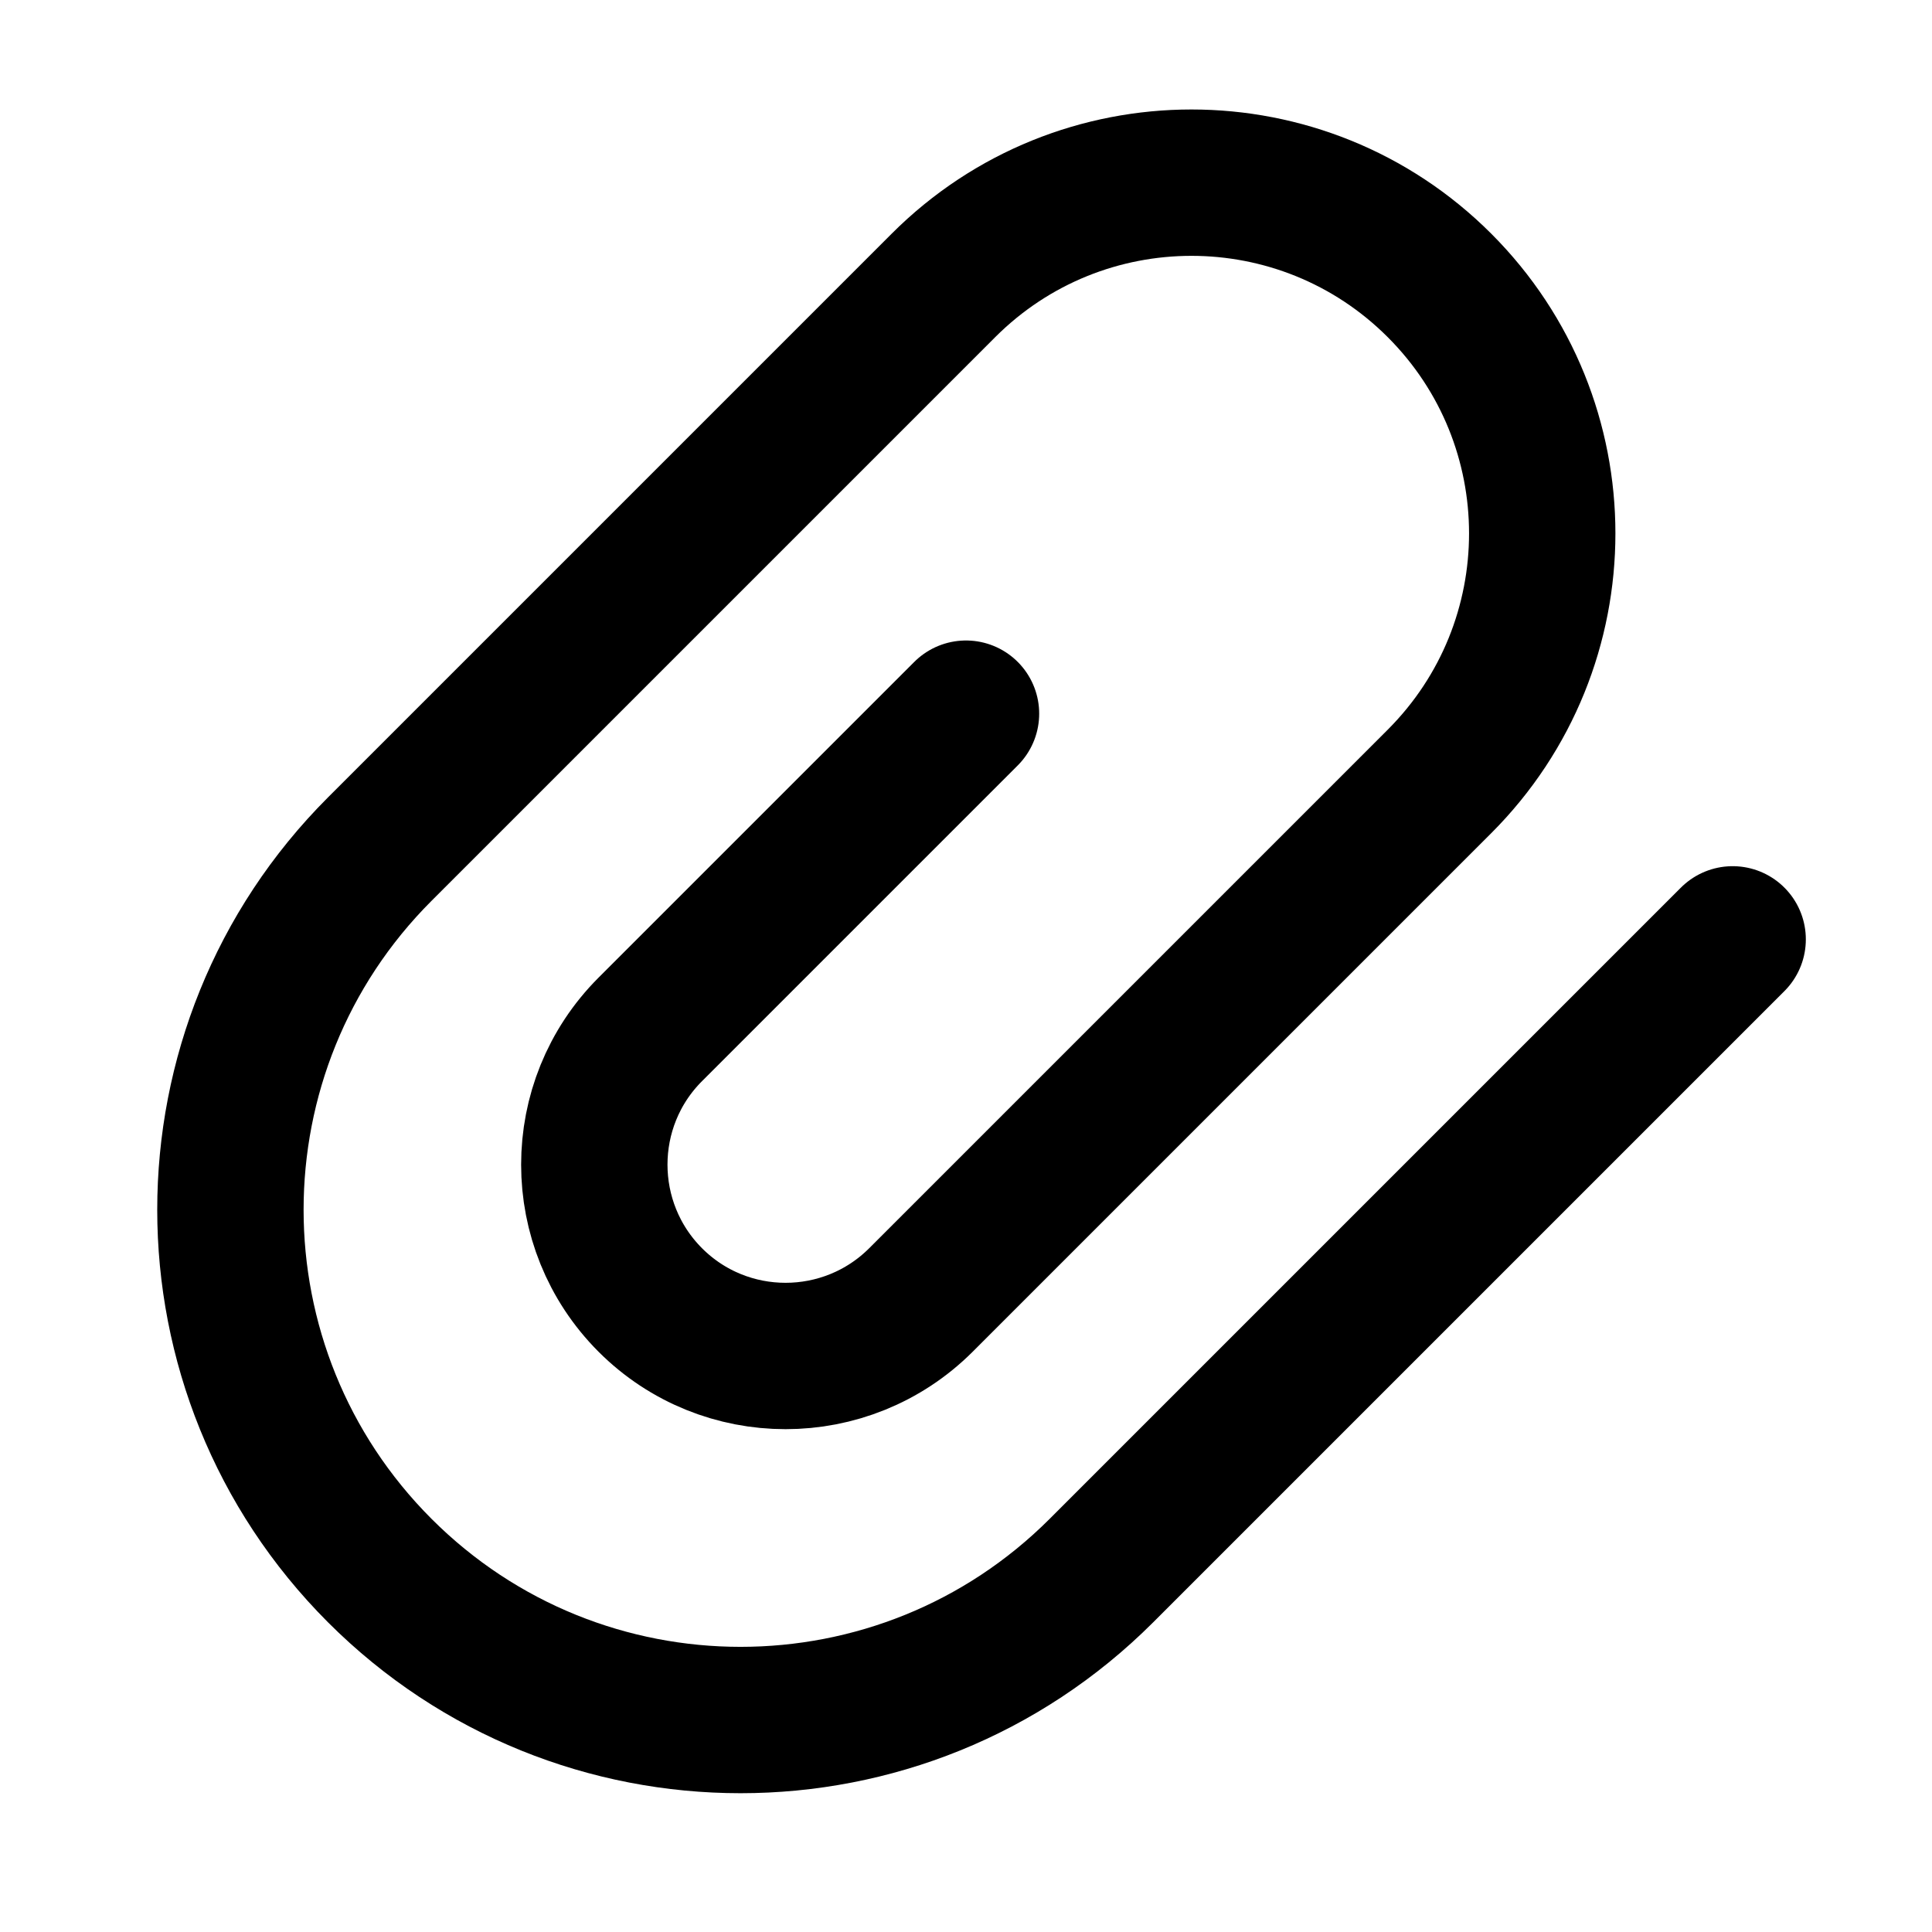
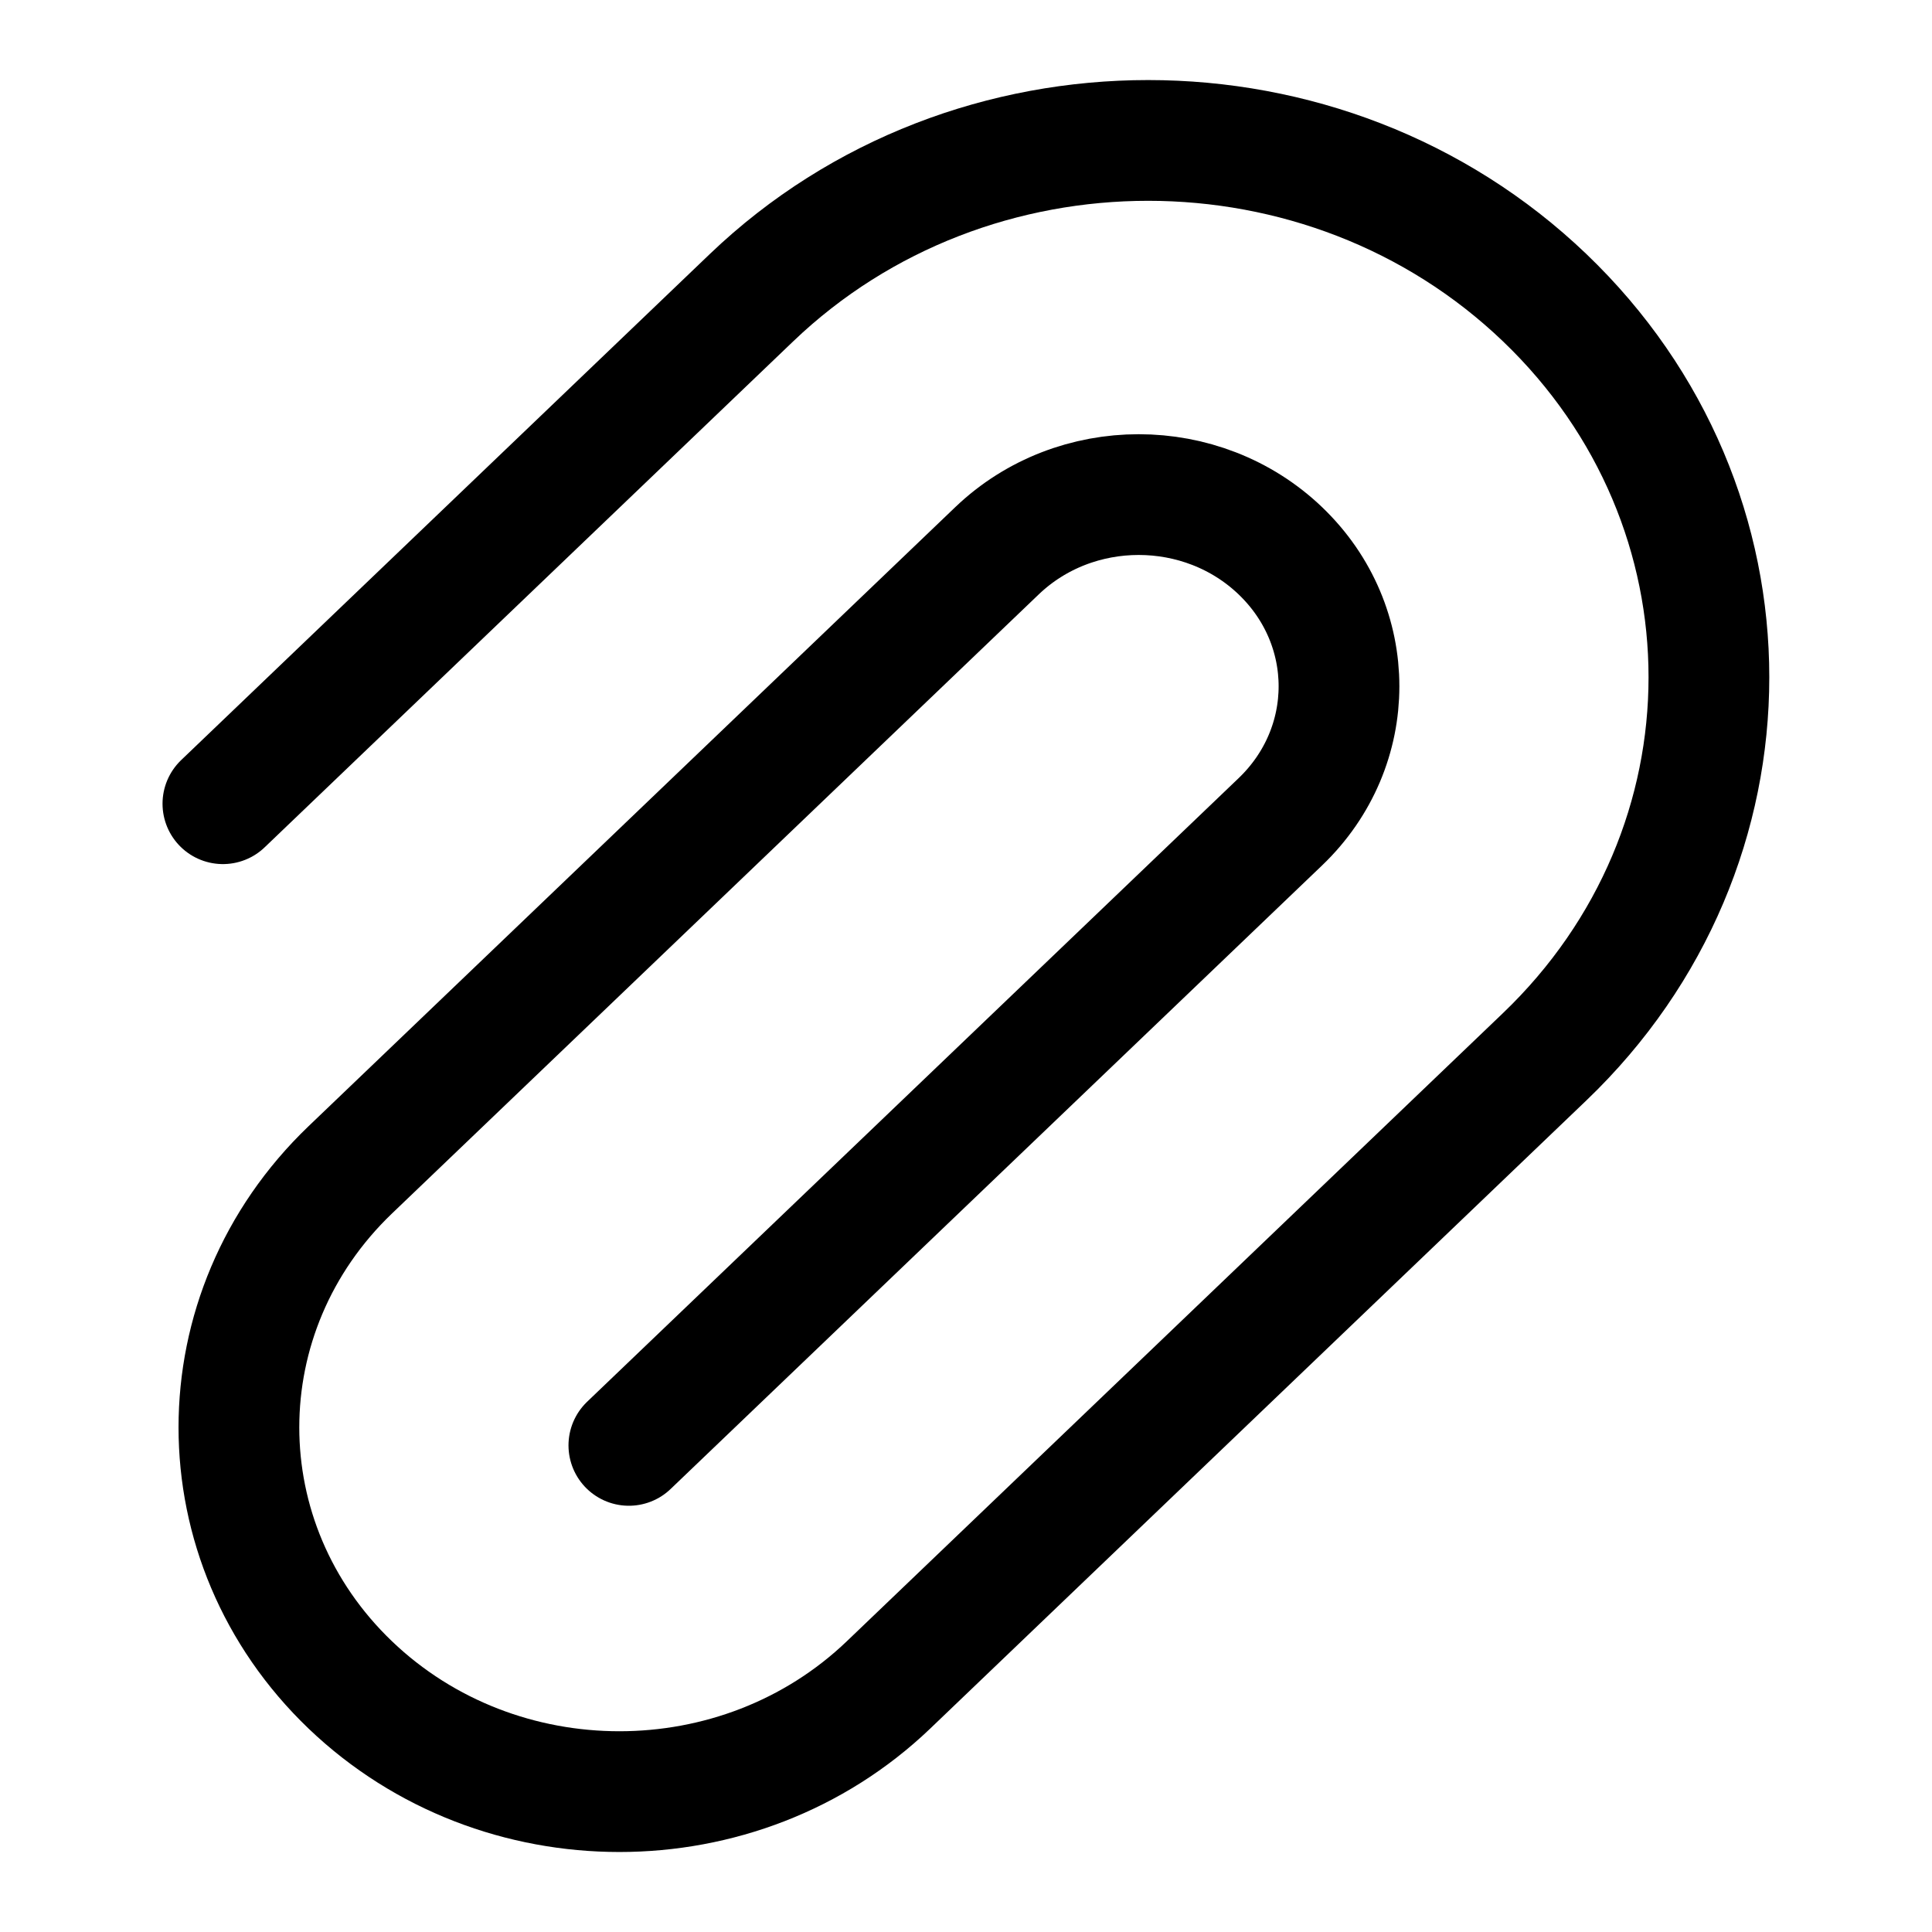
- <svg xmlns="http://www.w3.org/2000/svg" fill="none" viewBox="-0.5 -0.5 13.2 13.2" id="Paperclip-1--Streamline-Flex.svg" height="13.2" width="13.2">
-   <g id="paperclip-1--attachment-link-paperclip-unlink">
-     <path id="Vector 201" stroke="#000000" stroke-linecap="round" stroke-linejoin="round" d="M6.1 4.376 3.943 6.533c-0.51 0.51 -0.51 1.338 0 1.849 0.51 0.51 1.338 0.51 1.849 0l3.543 -3.543c0.936 -0.936 0.936 -2.453 0 -3.389 -0.936 -0.936 -2.453 -0.936 -3.389 0L2.095 5.301c-1.361 1.361 -1.361 3.568 0 4.93 1.361 1.361 3.568 1.361 4.93 0l4.313 -4.313" stroke-width="1" />
-   </g>
+ <svg xmlns="http://www.w3.org/2000/svg" width="16" height="16" viewBox="0 0 16 16" fill="none">
+   <path d="M5.208 11.97L10.603 6.806C11.251 6.186 11.251 5.181 10.603 4.561C9.955 3.941 8.905 3.941 8.257 4.561L2.901 9.688C1.671 10.866 1.671 12.776 2.901 13.954C4.132 15.132 6.127 15.132 7.358 13.954L12.792 8.752C14.606 7.016 14.606 4.201 12.792 2.465C10.979 0.729 8.038 0.729 6.224 2.465L1.846 6.656" stroke="black" stroke-linecap="round" />
</svg>
